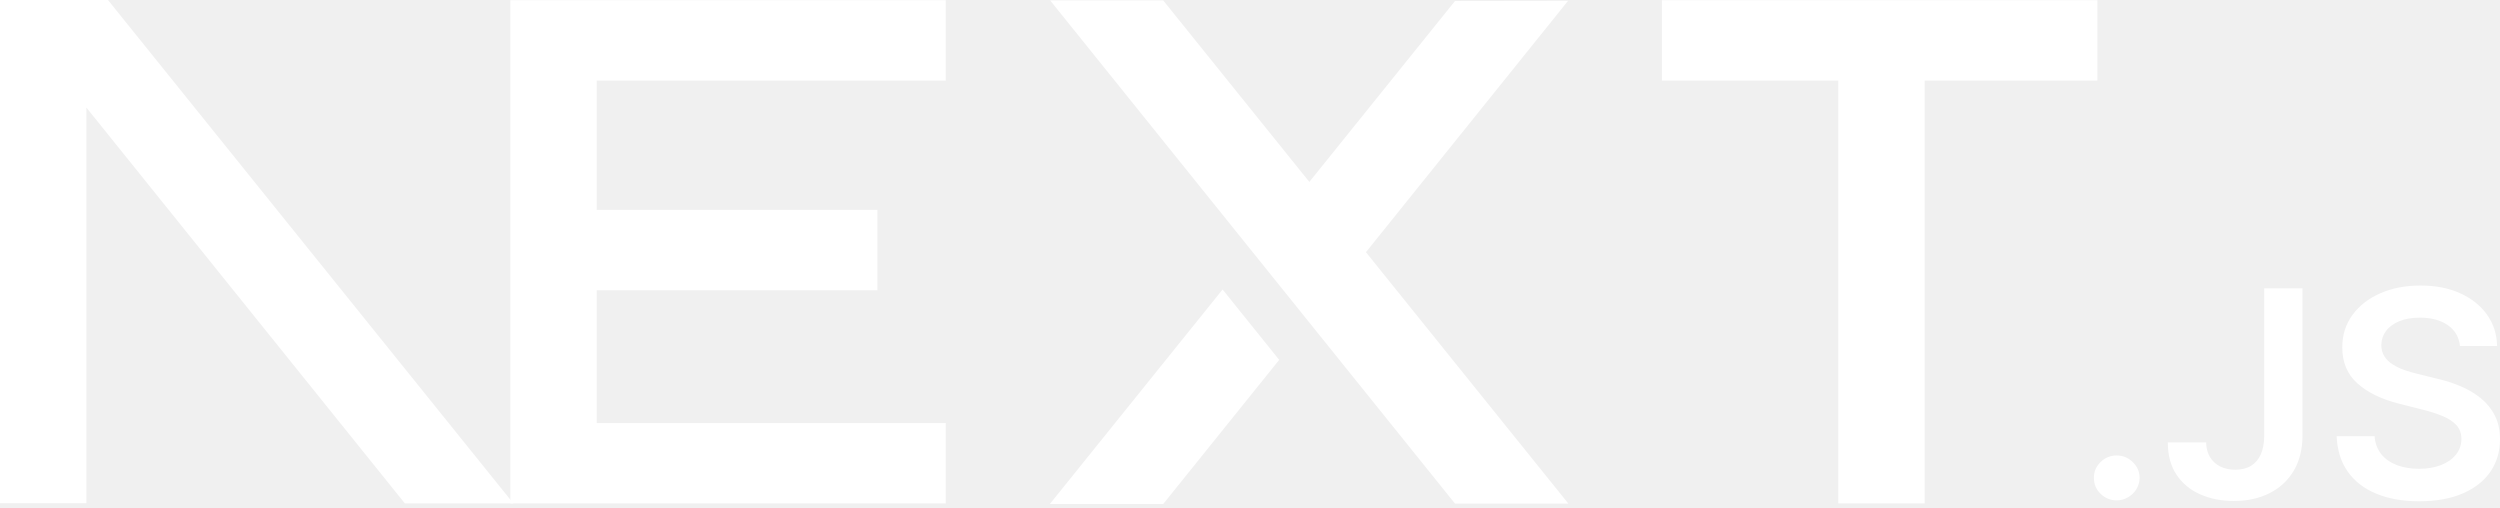
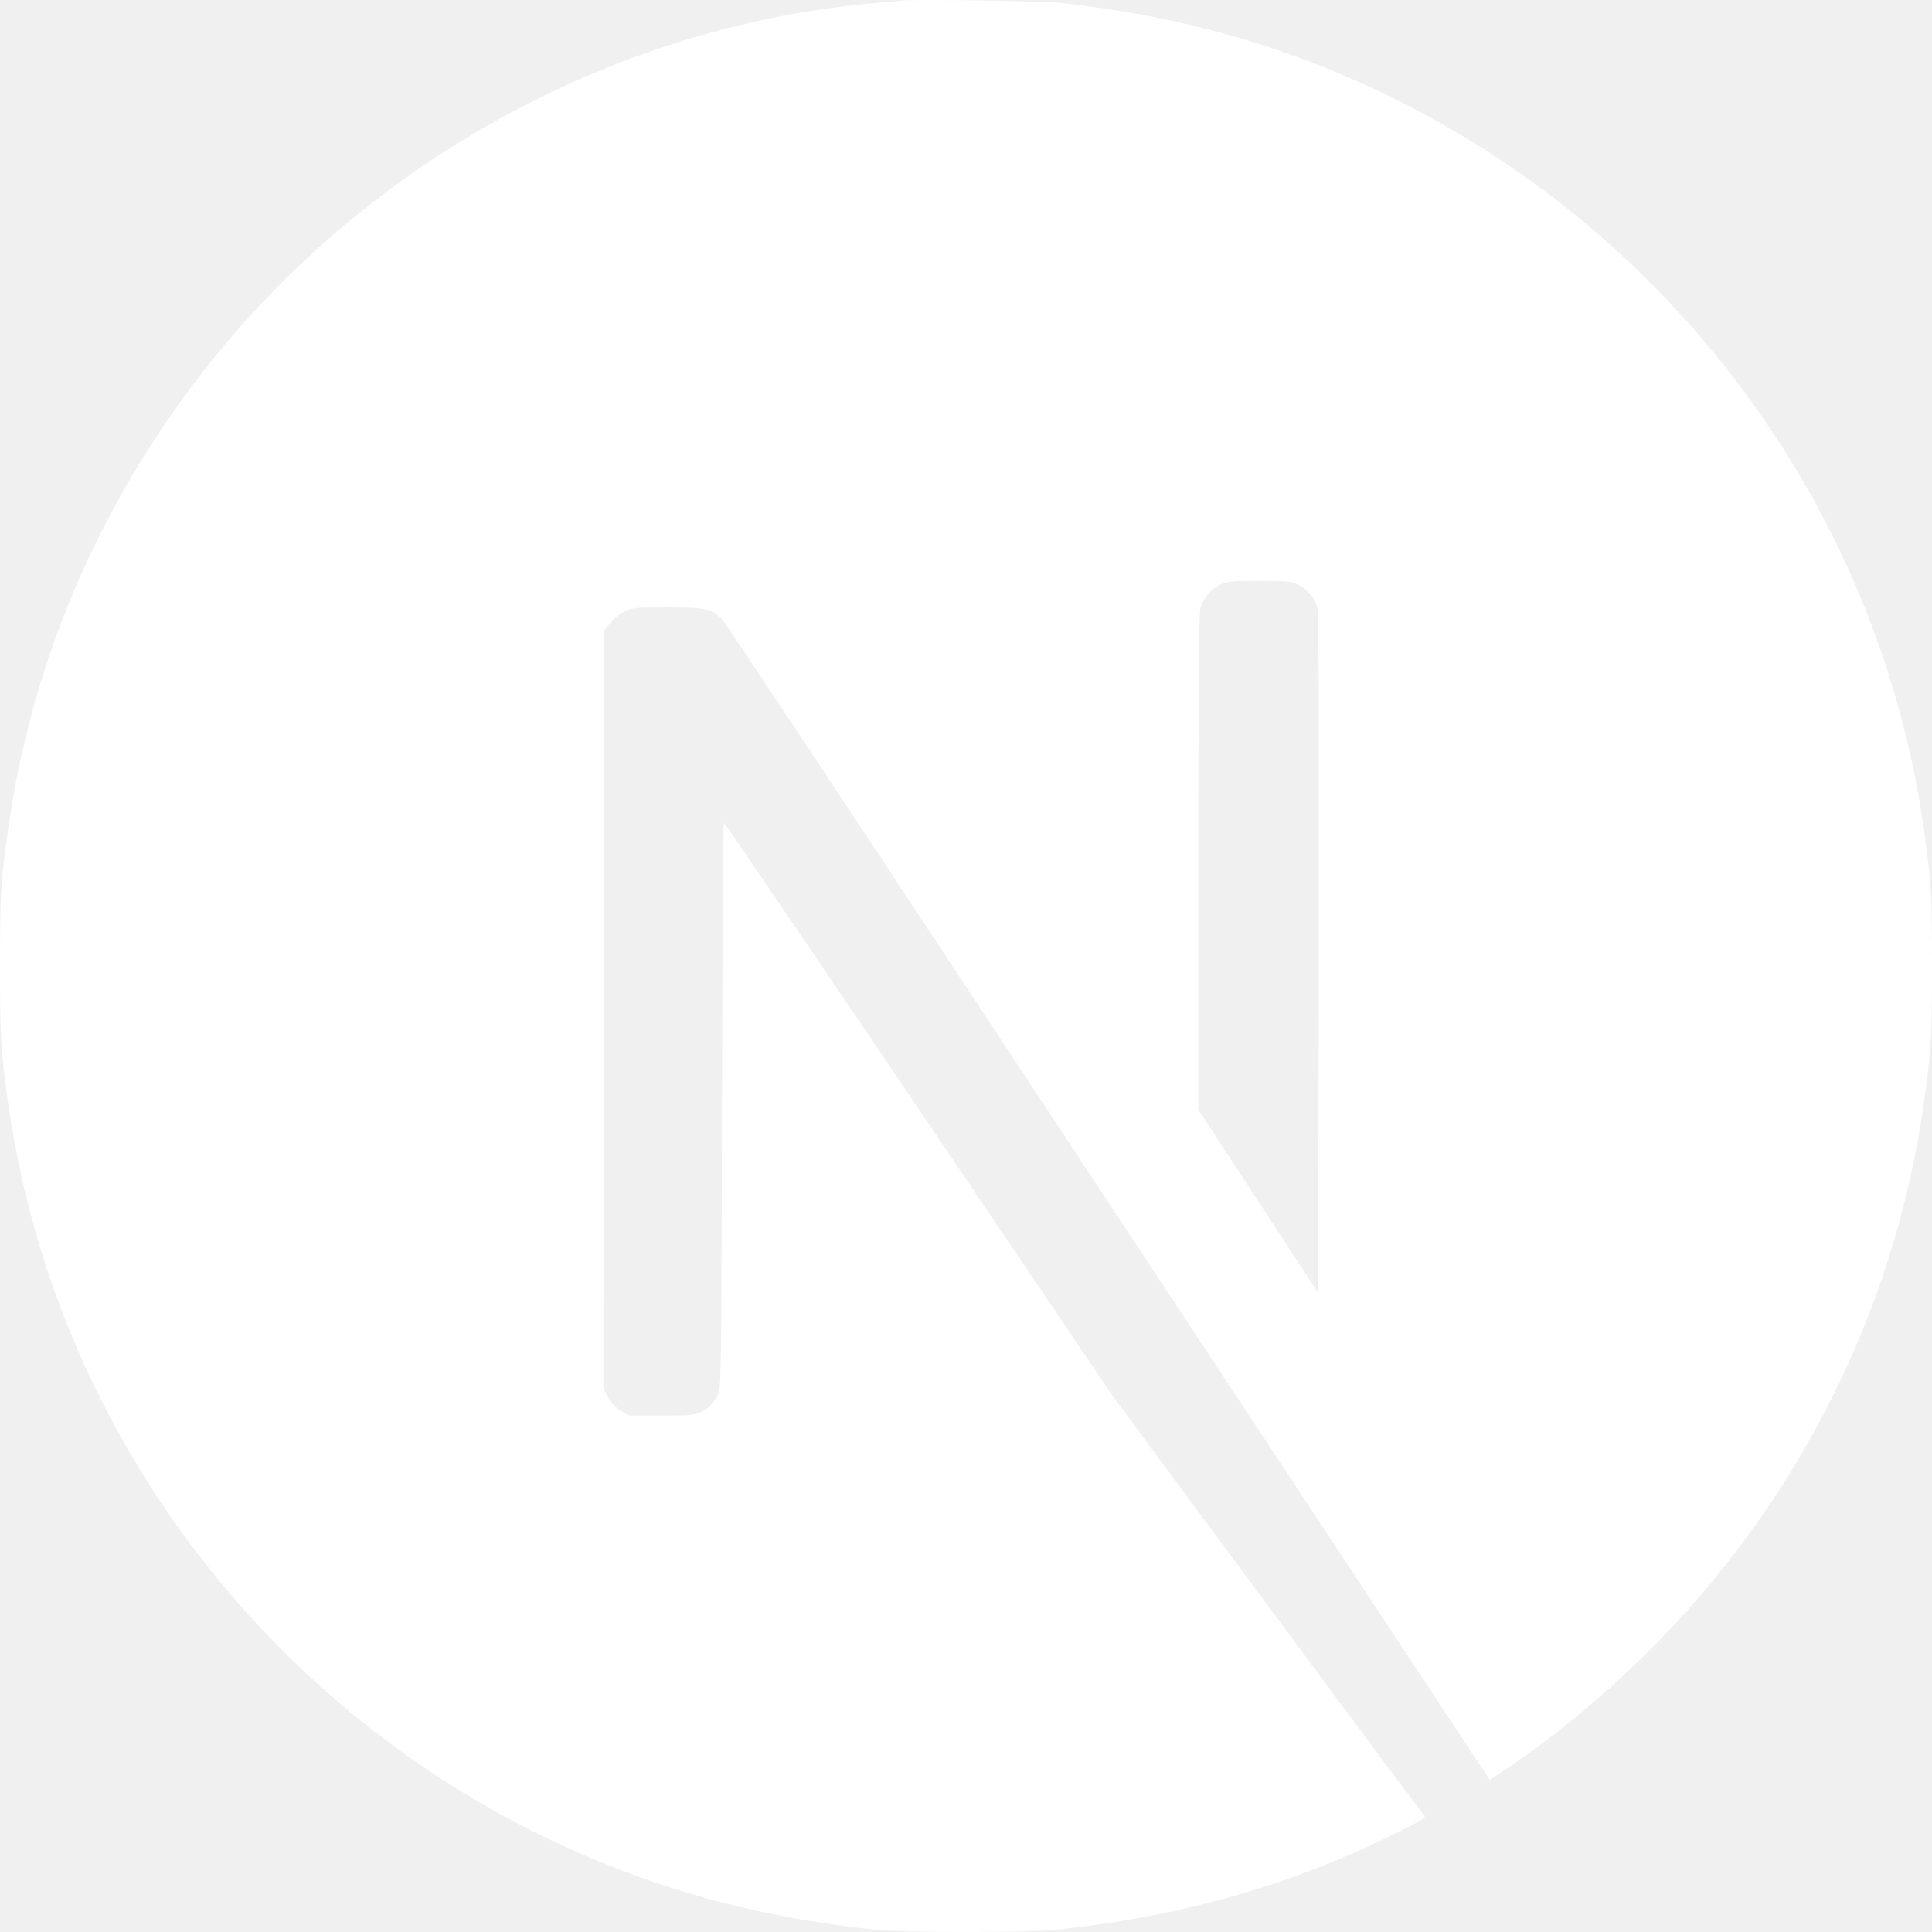
- <svg xmlns="http://www.w3.org/2000/svg" fill="none" viewBox="0 0 394 80">
-   <path fill="#fff" d="M261.919.033h68.628V12.7h-27.224v66.639H289.71V12.7h-27.791V.033Zm-112.867 0V12.7h-55.01v20.377h44.239v12.667H94.042v20.928h55.01V79.34H80.43V12.7h-.006V.033h68.628Zm34.268.033h-17.814l63.806 79.306h17.866l-31.907-39.626L247.127.126l-17.815.028-22.96 28.516L183.32.066Zm18.28 56.649-8.921-11.092-27.224 33.81h17.865l18.28-22.718Z" />
-   <path fill="#fff" fill-rule="evenodd" d="M80.907 79.339 17.015 0H0v79.306h13.612V16.952l50.195 62.387h17.1Z" clip-rule="evenodd" />
-   <path fill="#fff" d="M333.607 78.855a3.528 3.528 0 0 1-2.555-1.036c-.71-.691-1.061-1.527-1.052-2.518-.009-.963.342-1.79 1.052-2.481a3.528 3.528 0 0 1 2.555-1.036c.959 0 1.798.345 2.508 1.036.72.69 1.079 1.518 1.089 2.481a3.44 3.44 0 0 1-.508 1.79 3.675 3.675 0 0 1-1.319 1.282 3.403 3.403 0 0 1-1.77.482Zm23.233-33.41h6.032v23.24c-.009 2.135-.471 3.962-1.374 5.498-.913 1.536-2.177 2.708-3.8 3.535-1.614.818-3.505 1.237-5.654 1.237-1.965 0-3.726-.355-5.294-1.046-1.568-.69-2.813-1.726-3.726-3.09-.923-1.363-1.375-3.063-1.375-5.098h6.042c.009.89.212 1.663.599 2.308a3.855 3.855 0 0 0 1.605 1.481c.691.346 1.485.519 2.379.519.969 0 1.799-.2 2.472-.61.673-.4 1.19-1 1.55-1.799.35-.79.535-1.772.544-2.935v-23.24Zm30.851 9.089c-.147-1.409-.793-2.509-1.918-3.29-1.135-.79-2.601-1.182-4.4-1.182-1.263 0-2.351.191-3.255.564-.904.382-1.605.89-2.085 1.536-.479.645-.719 1.381-.738 2.208 0 .691.166 1.29.489 1.79a4 4 0 0 0 1.319 1.282 8.806 8.806 0 0 0 1.845.882c.682.236 1.365.436 2.047.6l3.145.772a21.74 21.74 0 0 1 3.662 1.182 12.966 12.966 0 0 1 3.163 1.872 8.384 8.384 0 0 1 2.214 2.726c.544 1.064.821 2.309.821 3.745 0 1.936-.498 3.635-1.504 5.108-1.005 1.463-2.453 2.608-4.353 3.435-1.891.818-4.178 1.236-6.871 1.236-2.601 0-4.87-.4-6.779-1.2-1.918-.79-3.413-1.954-4.492-3.48-1.079-1.527-1.66-3.39-1.743-5.58h5.977c.083 1.144.452 2.099 1.079 2.871.636.763 1.466 1.327 2.481 1.709 1.024.372 2.167.563 3.431.563 1.319 0 2.481-.2 3.486-.59.996-.391 1.78-.937 2.343-1.646.572-.7.858-1.526.867-2.472-.009-.863-.268-1.581-.766-2.145-.507-.563-1.208-1.036-2.103-1.417a21.606 21.606 0 0 0-3.154-1.027l-3.818-.964c-2.758-.7-4.944-1.763-6.54-3.19-1.604-1.427-2.398-3.317-2.398-5.69 0-1.944.535-3.653 1.615-5.116 1.069-1.463 2.536-2.6 4.39-3.408 1.863-.818 3.966-1.218 6.308-1.218 2.38 0 4.464.4 6.263 1.218 1.798.809 3.21 1.936 4.233 3.372 1.024 1.436 1.559 3.08 1.587 4.944h-5.848Z" />
+ <svg xmlns="http://www.w3.org/2000/svg" fill="none" viewBox="0 0 256 256">
+   <path fill="#fff" d="M119.617.069c-.551.05-2.302.225-3.879.35-36.36 3.278-70.419 22.894-91.99 53.044-12.012 16.764-19.694 35.78-22.597 55.922C.125 116.415 0 118.492 0 128.025c0 9.533.125 11.61 1.151 18.641 6.957 48.064 41.165 88.448 87.56 103.41 8.309 2.678 17.067 4.504 27.027 5.605 3.879.425 20.645.425 24.524 0 17.192-1.902 31.756-6.155 46.12-13.486 2.202-1.126 2.628-1.426 2.327-1.677-.2-.15-9.584-12.735-20.845-27.948l-20.47-27.648-25.65-37.956c-14.114-20.868-25.725-37.932-25.825-37.932-.1-.025-.2 16.839-.25 37.431-.076 36.055-.1 37.506-.551 38.357-.65 1.226-1.151 1.727-2.202 2.277-.801.4-1.502.475-5.28.475h-4.33l-1.15-.725a4.682 4.682 0 0 1-1.677-1.827l-.526-1.126.05-50.166.075-50.192.776-.976c.4-.525 1.251-1.2 1.852-1.526 1.026-.5 1.426-.55 5.755-.55 5.105 0 5.956.2 7.282 1.651.376.4 14.264 21.318 30.881 46.514a115748.13 115748.13 0 0 0 50.499 76.488l20.27 30.701 1.026-.676c9.084-5.905 18.693-14.312 26.3-23.069 16.191-18.591 26.626-41.259 30.13-65.429 1.026-7.031 1.151-9.108 1.151-18.641 0-9.533-.125-11.61-1.151-18.64-6.957-48.065-41.165-88.449-87.561-103.411-8.183-2.652-16.891-4.479-26.651-5.58-2.402-.25-18.943-.525-21.02-.325Zm52.401 77.414c1.201.6 2.177 1.752 2.527 2.953.201.65.251 14.562.201 45.913l-.075 44.987-7.933-12.16-7.958-12.16v-32.702c0-21.143.1-33.028.25-33.603.401-1.401 1.277-2.502 2.478-3.153 1.026-.525 1.401-.575 5.33-.575 3.704 0 4.354.05 5.18.5Z" />
</svg>
